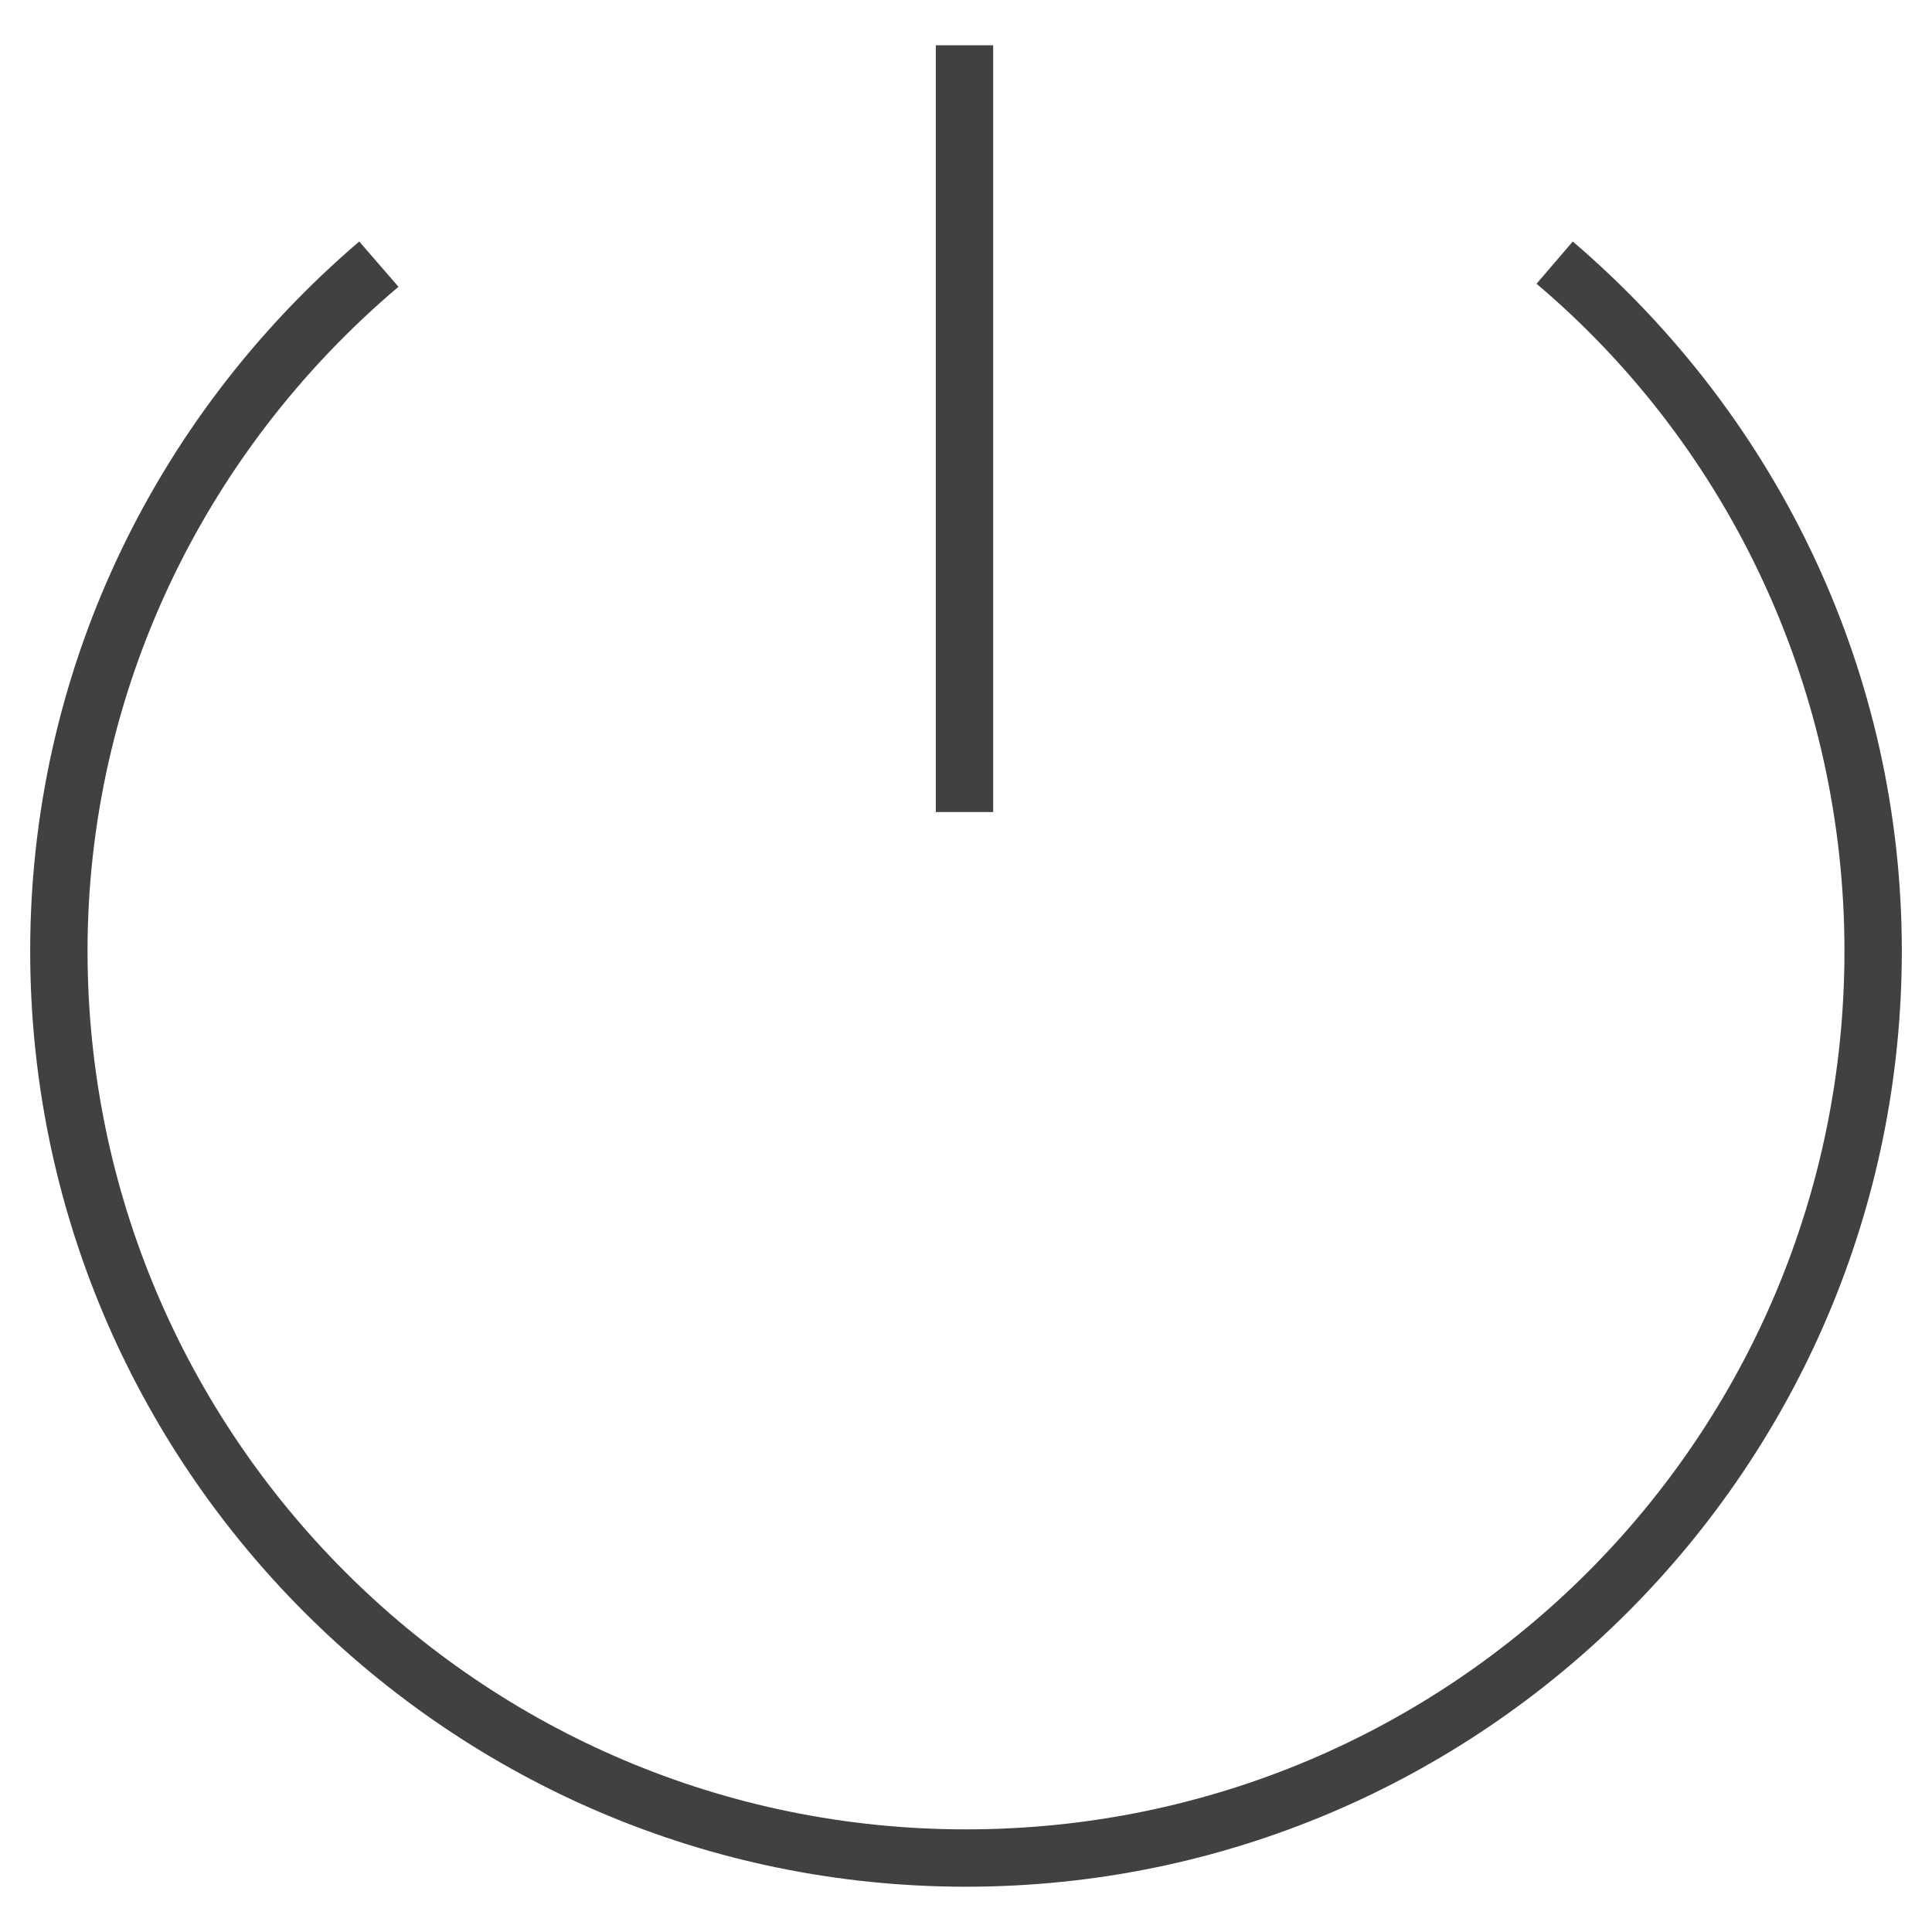
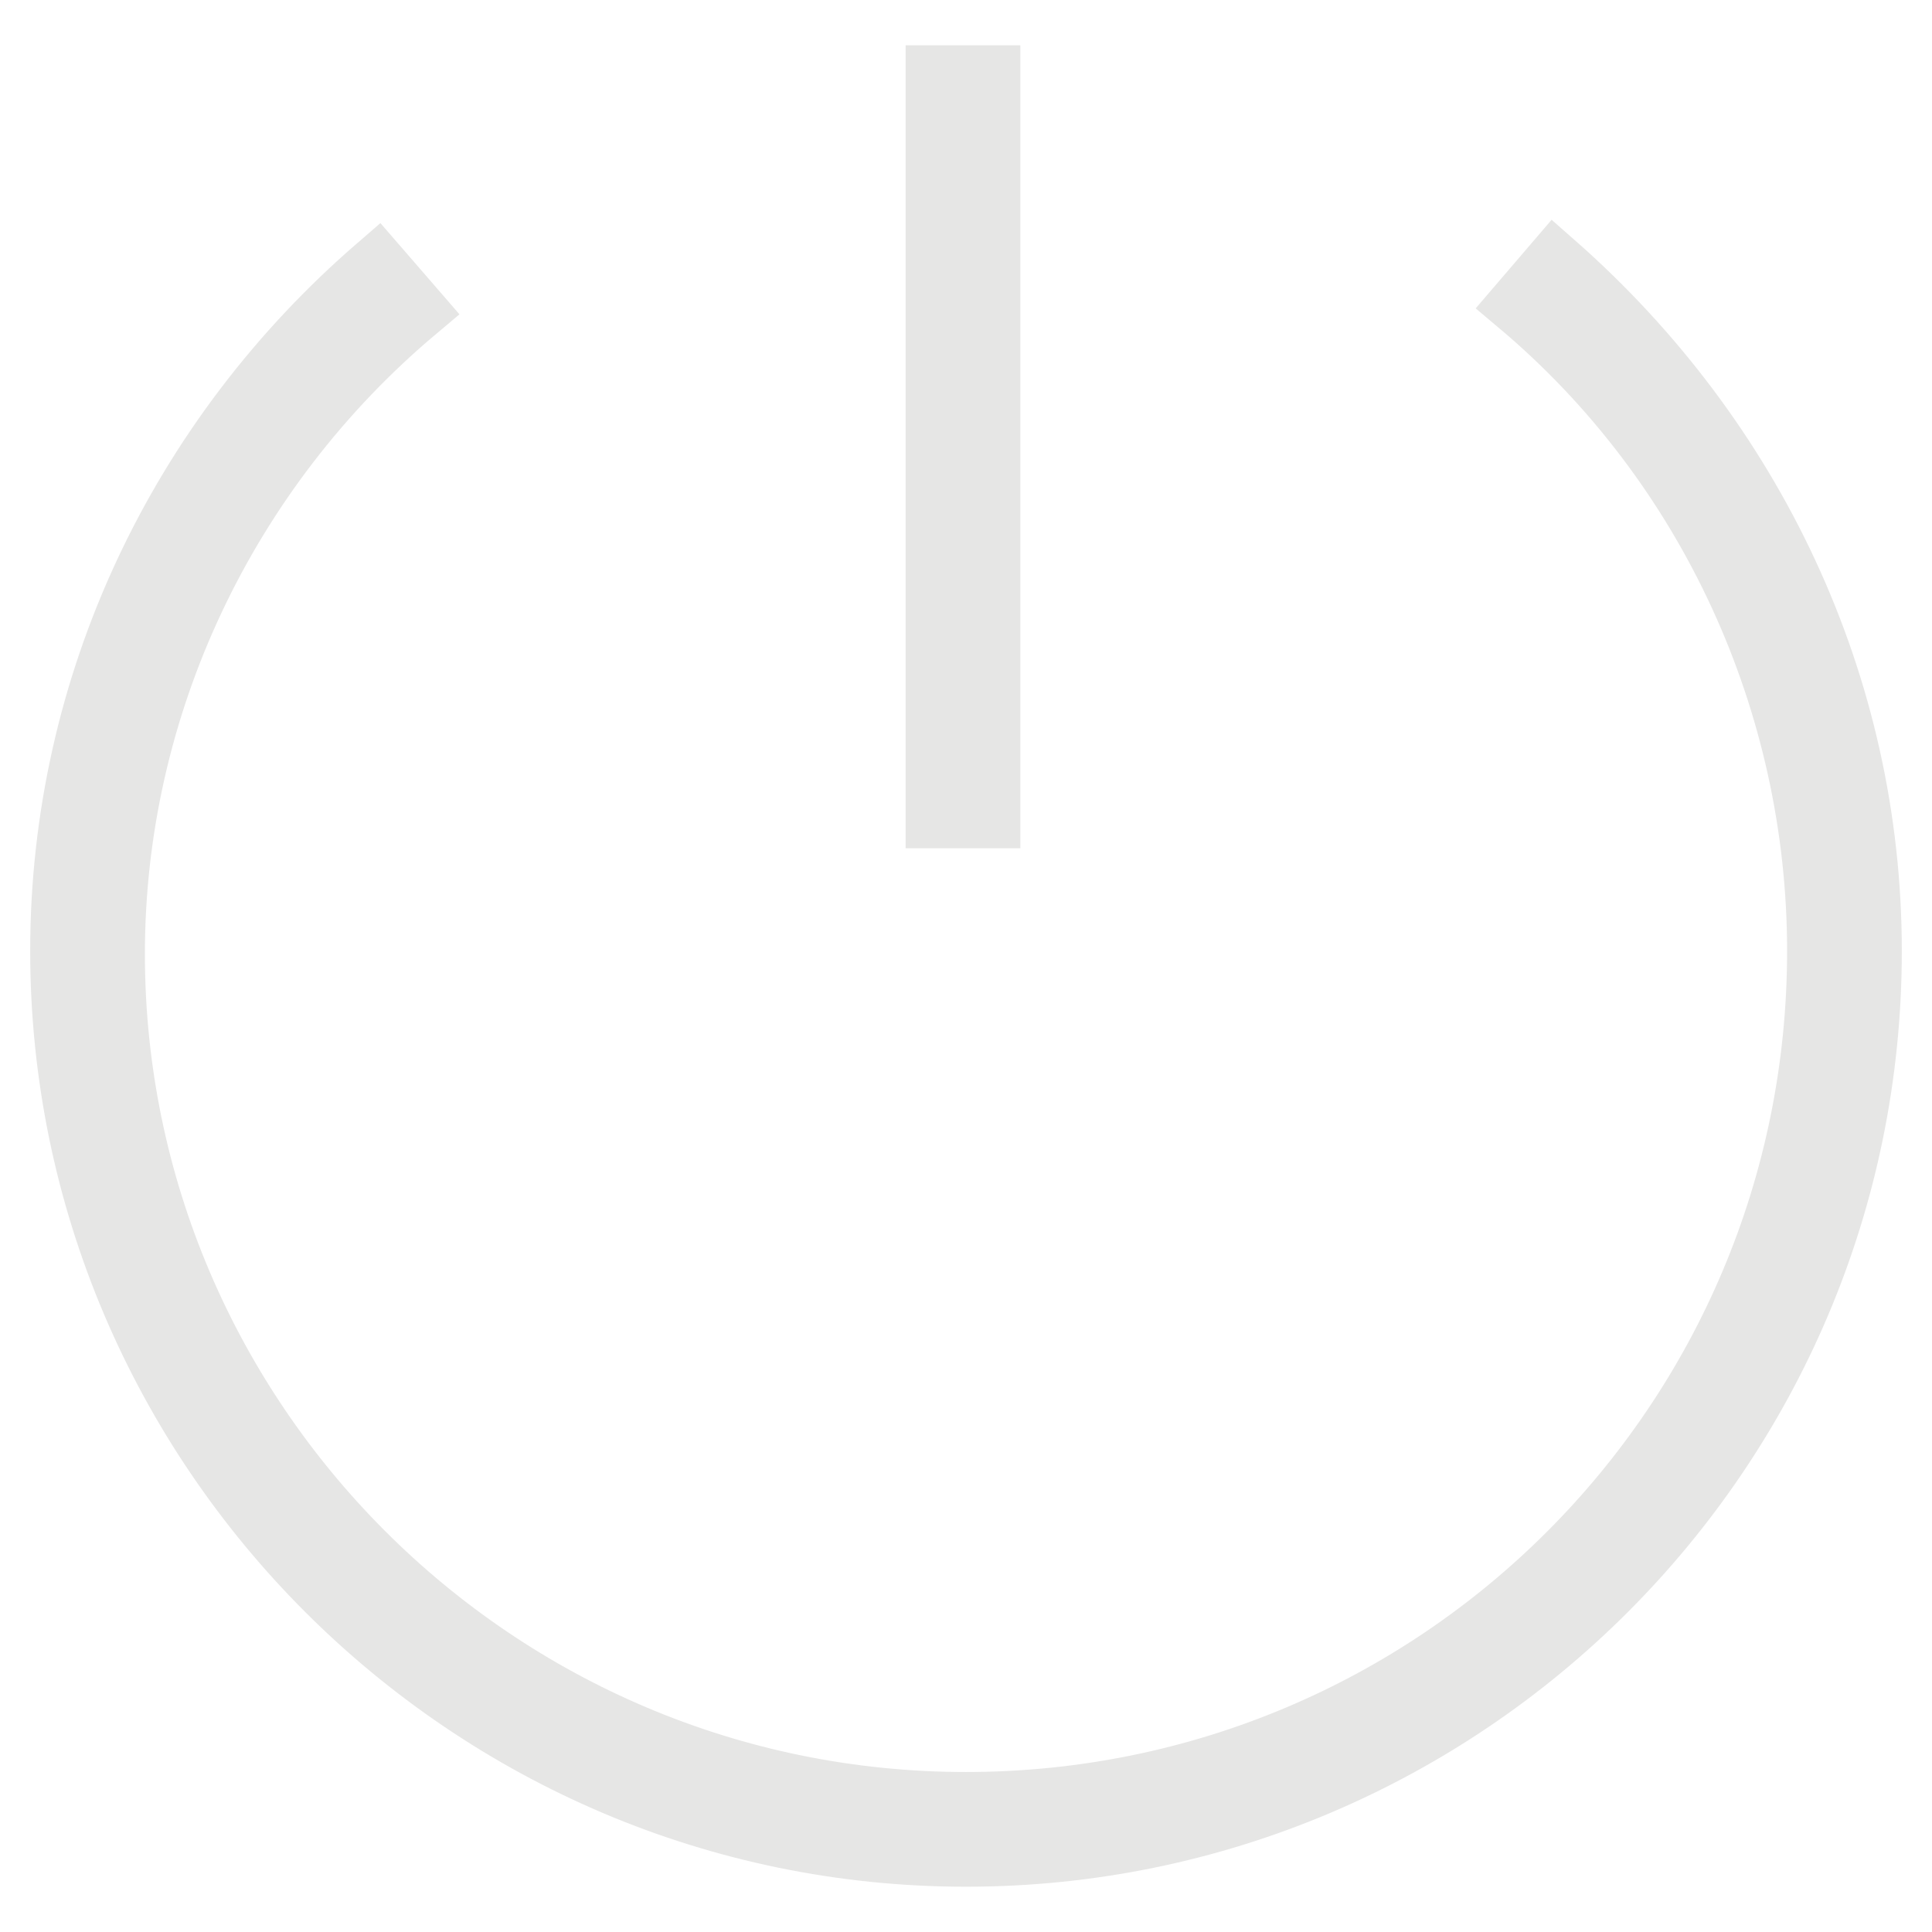
<svg xmlns="http://www.w3.org/2000/svg" version="1.1" id="Livello_1" x="0px" y="0px" viewBox="0 0 64 64" enable-background="new 0 0 64 64" xml:space="preserve">
  <g>
-     <path fill="#414141" d="M32,62.5c-17.1,0-31-13.9-31-31C1,22.4,5,13.9,11.9,8l1.3,1.5C6.7,15,2.9,23,2.9,31.5   c0,16,13,29.1,29.1,29.1s29.1-13,29.1-29.1c0-8.5-3.7-16.6-10.2-22.1L52.1,8C59,13.9,63,22.4,63,31.5C63,48.6,49.1,62.5,32,62.5z" />
-     <rect x="31" y="1.5" fill="#414141" width="1.9" height="25.4" />
+     <path fill="#E6E6E5" stroke="#E6E6E5" stroke-width="2" stroke-miterlimit="10" d="M32,61.5c-16.5,0-30-13.5-30-30   c0-8.8,3.9-17,10.5-22.7l1.3,1.5c-6.3,5.3-10,13.1-10,21.3C3.8,47,16.4,59.7,32,59.7s28.2-12.6,28.2-28.2c0-8.2-3.6-16.1-9.9-21.4   l1.2-1.4C58.1,14.5,62,22.7,62,31.5C62,48.1,48.5,61.5,32,61.5z" />
+     <rect x="31" y="2.5" fill="#E6E6E5" stroke="#E6E6E5" stroke-width="2" stroke-miterlimit="10" width="1.8" height="24.6" />
  </g>
</svg>
